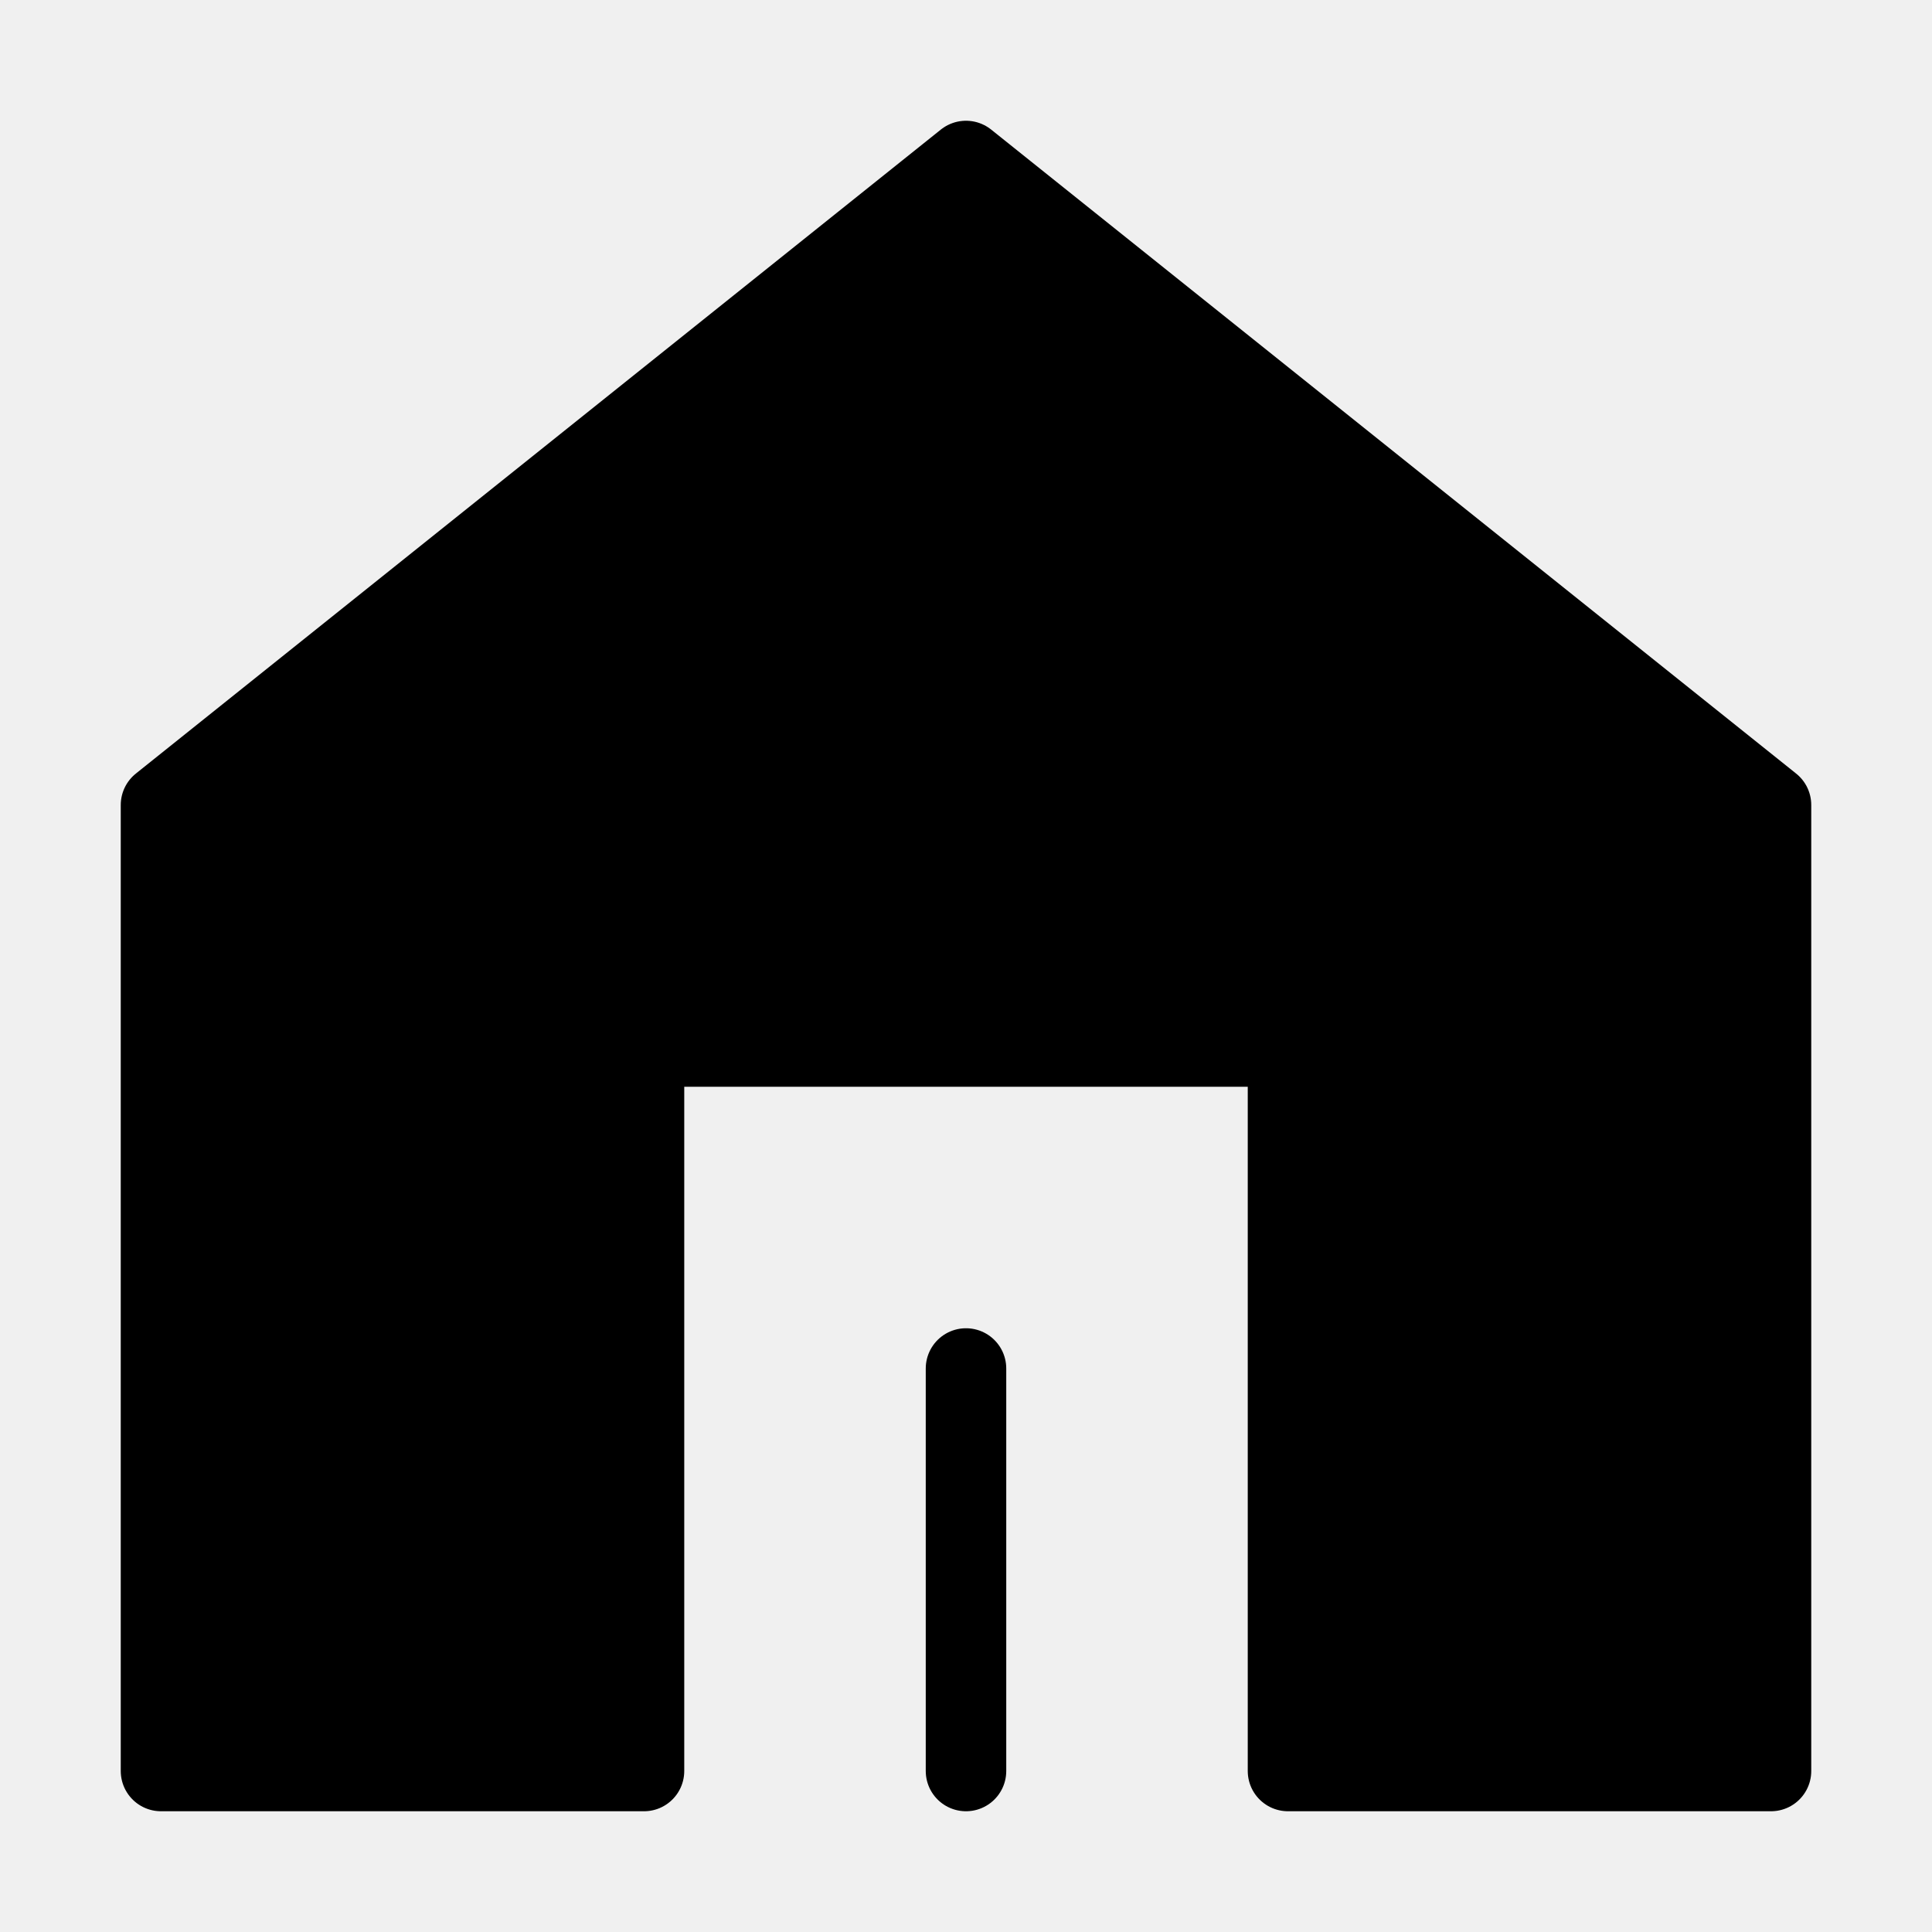
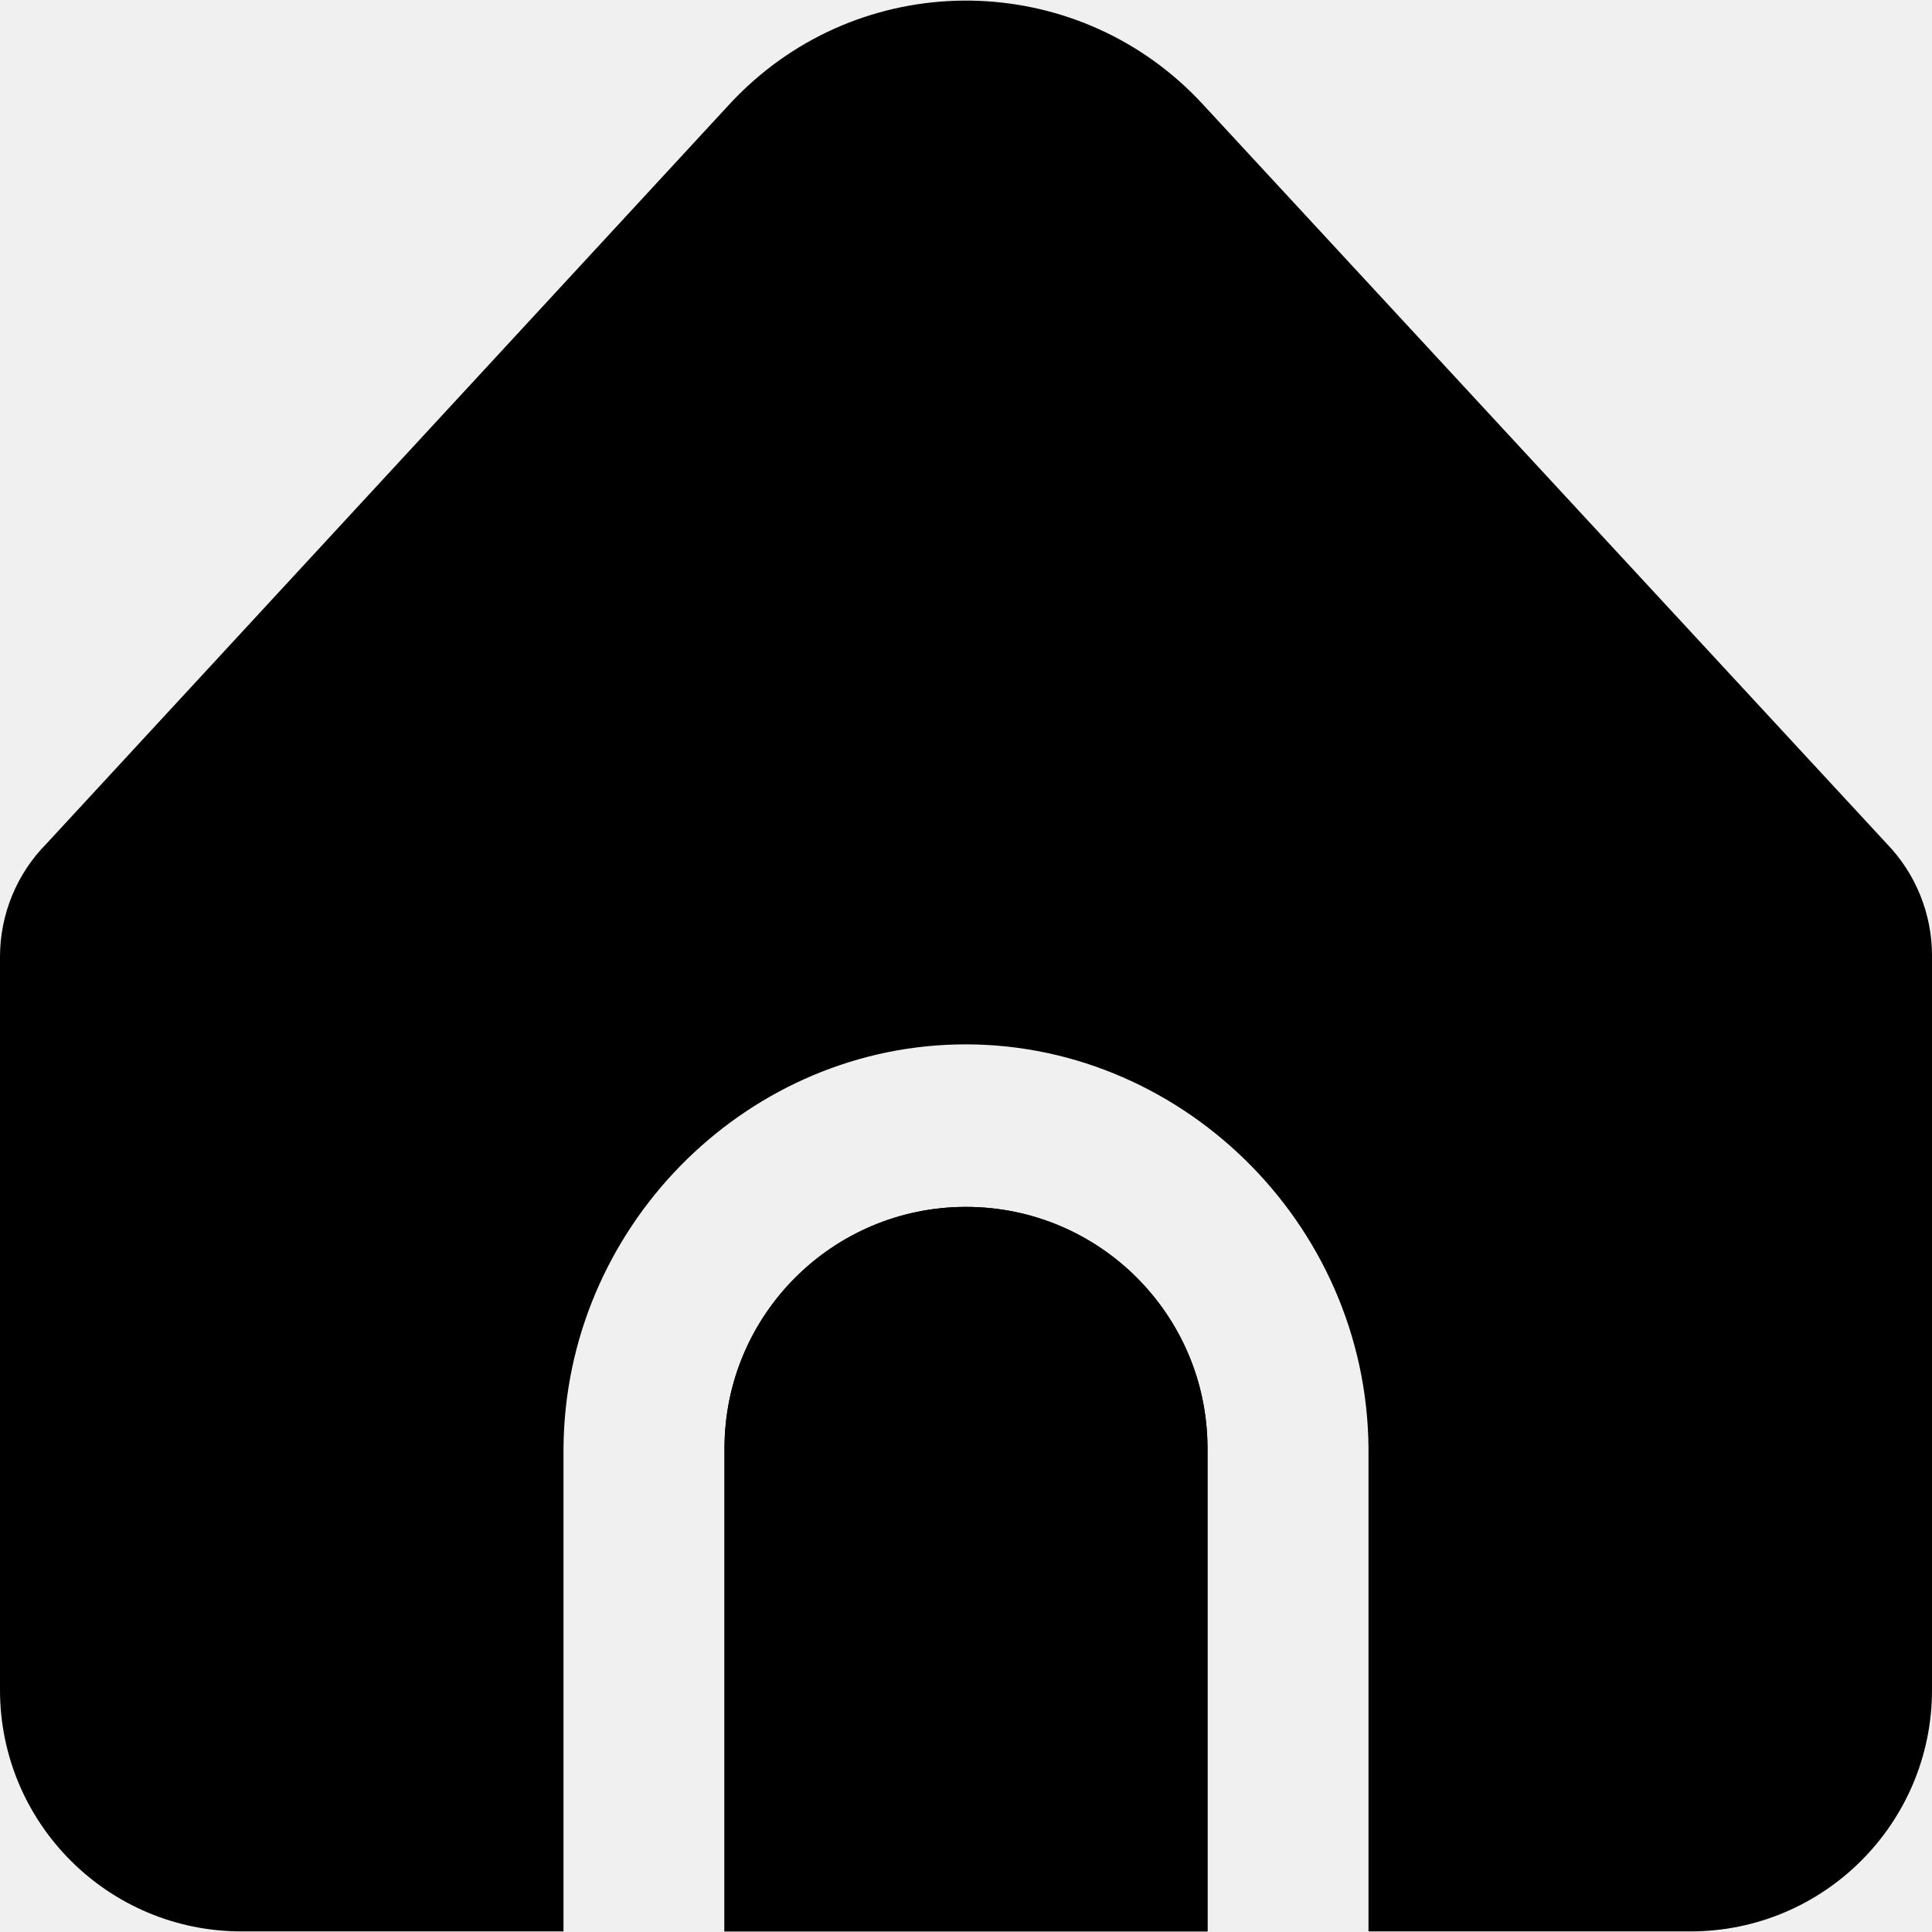
- <svg xmlns="http://www.w3.org/2000/svg" width="48" height="48" viewBox="0 0 48 48" fill="none">
-   <rect width="48" height="48" fill="white" fill-opacity="0.01" />
-   <path d="M44 44V20L24 4L4 20L4 44H16V26H32V44H44Z" fill="#000" stroke="#000" stroke-width="2" stroke-linejoin="round" />
-   <path d="M24 44V34" stroke="#000" stroke-width="2" stroke-linecap="round" stroke-linejoin="round" />
+ <svg xmlns="http://www.w3.org/2000/svg" version="1.1" id="Capa_1" x="0px" y="0px" viewBox="0 0 512 512" style="enable-background:new 0 0 512 512;" xml:space="preserve" width="512" height="512">
+   <g>
+     <path d="M256,319.841c-35.346,0-64,28.654-64,64v128h128v-128C320,348.495,291.346,319.841,256,319.841z" />
+     <g>
+       <path d="M362.667,383.841v128H448c35.346,0,64-28.654,64-64V253.26c0.005-11.083-4.302-21.733-12.011-29.696l-181.29-195.99    c-31.988-34.61-85.976-36.735-120.586-4.747c-1.644,1.52-3.228,3.103-4.747,4.747L12.395,223.5    C4.453,231.496-0.003,242.31,0,253.58v194.261c0,35.346,28.654,64,64,64h85.333v-128c0.399-58.172,47.366-105.676,104.073-107.044    C312.01,275.383,362.22,323.696,362.667,383.841z" />
+       <path d="M256,319.841c-35.346,0-64,28.654-64,64v128h128v-128C320,348.495,291.346,319.841,256,319.841z" />
+     </g>
+   </g>
</svg>
